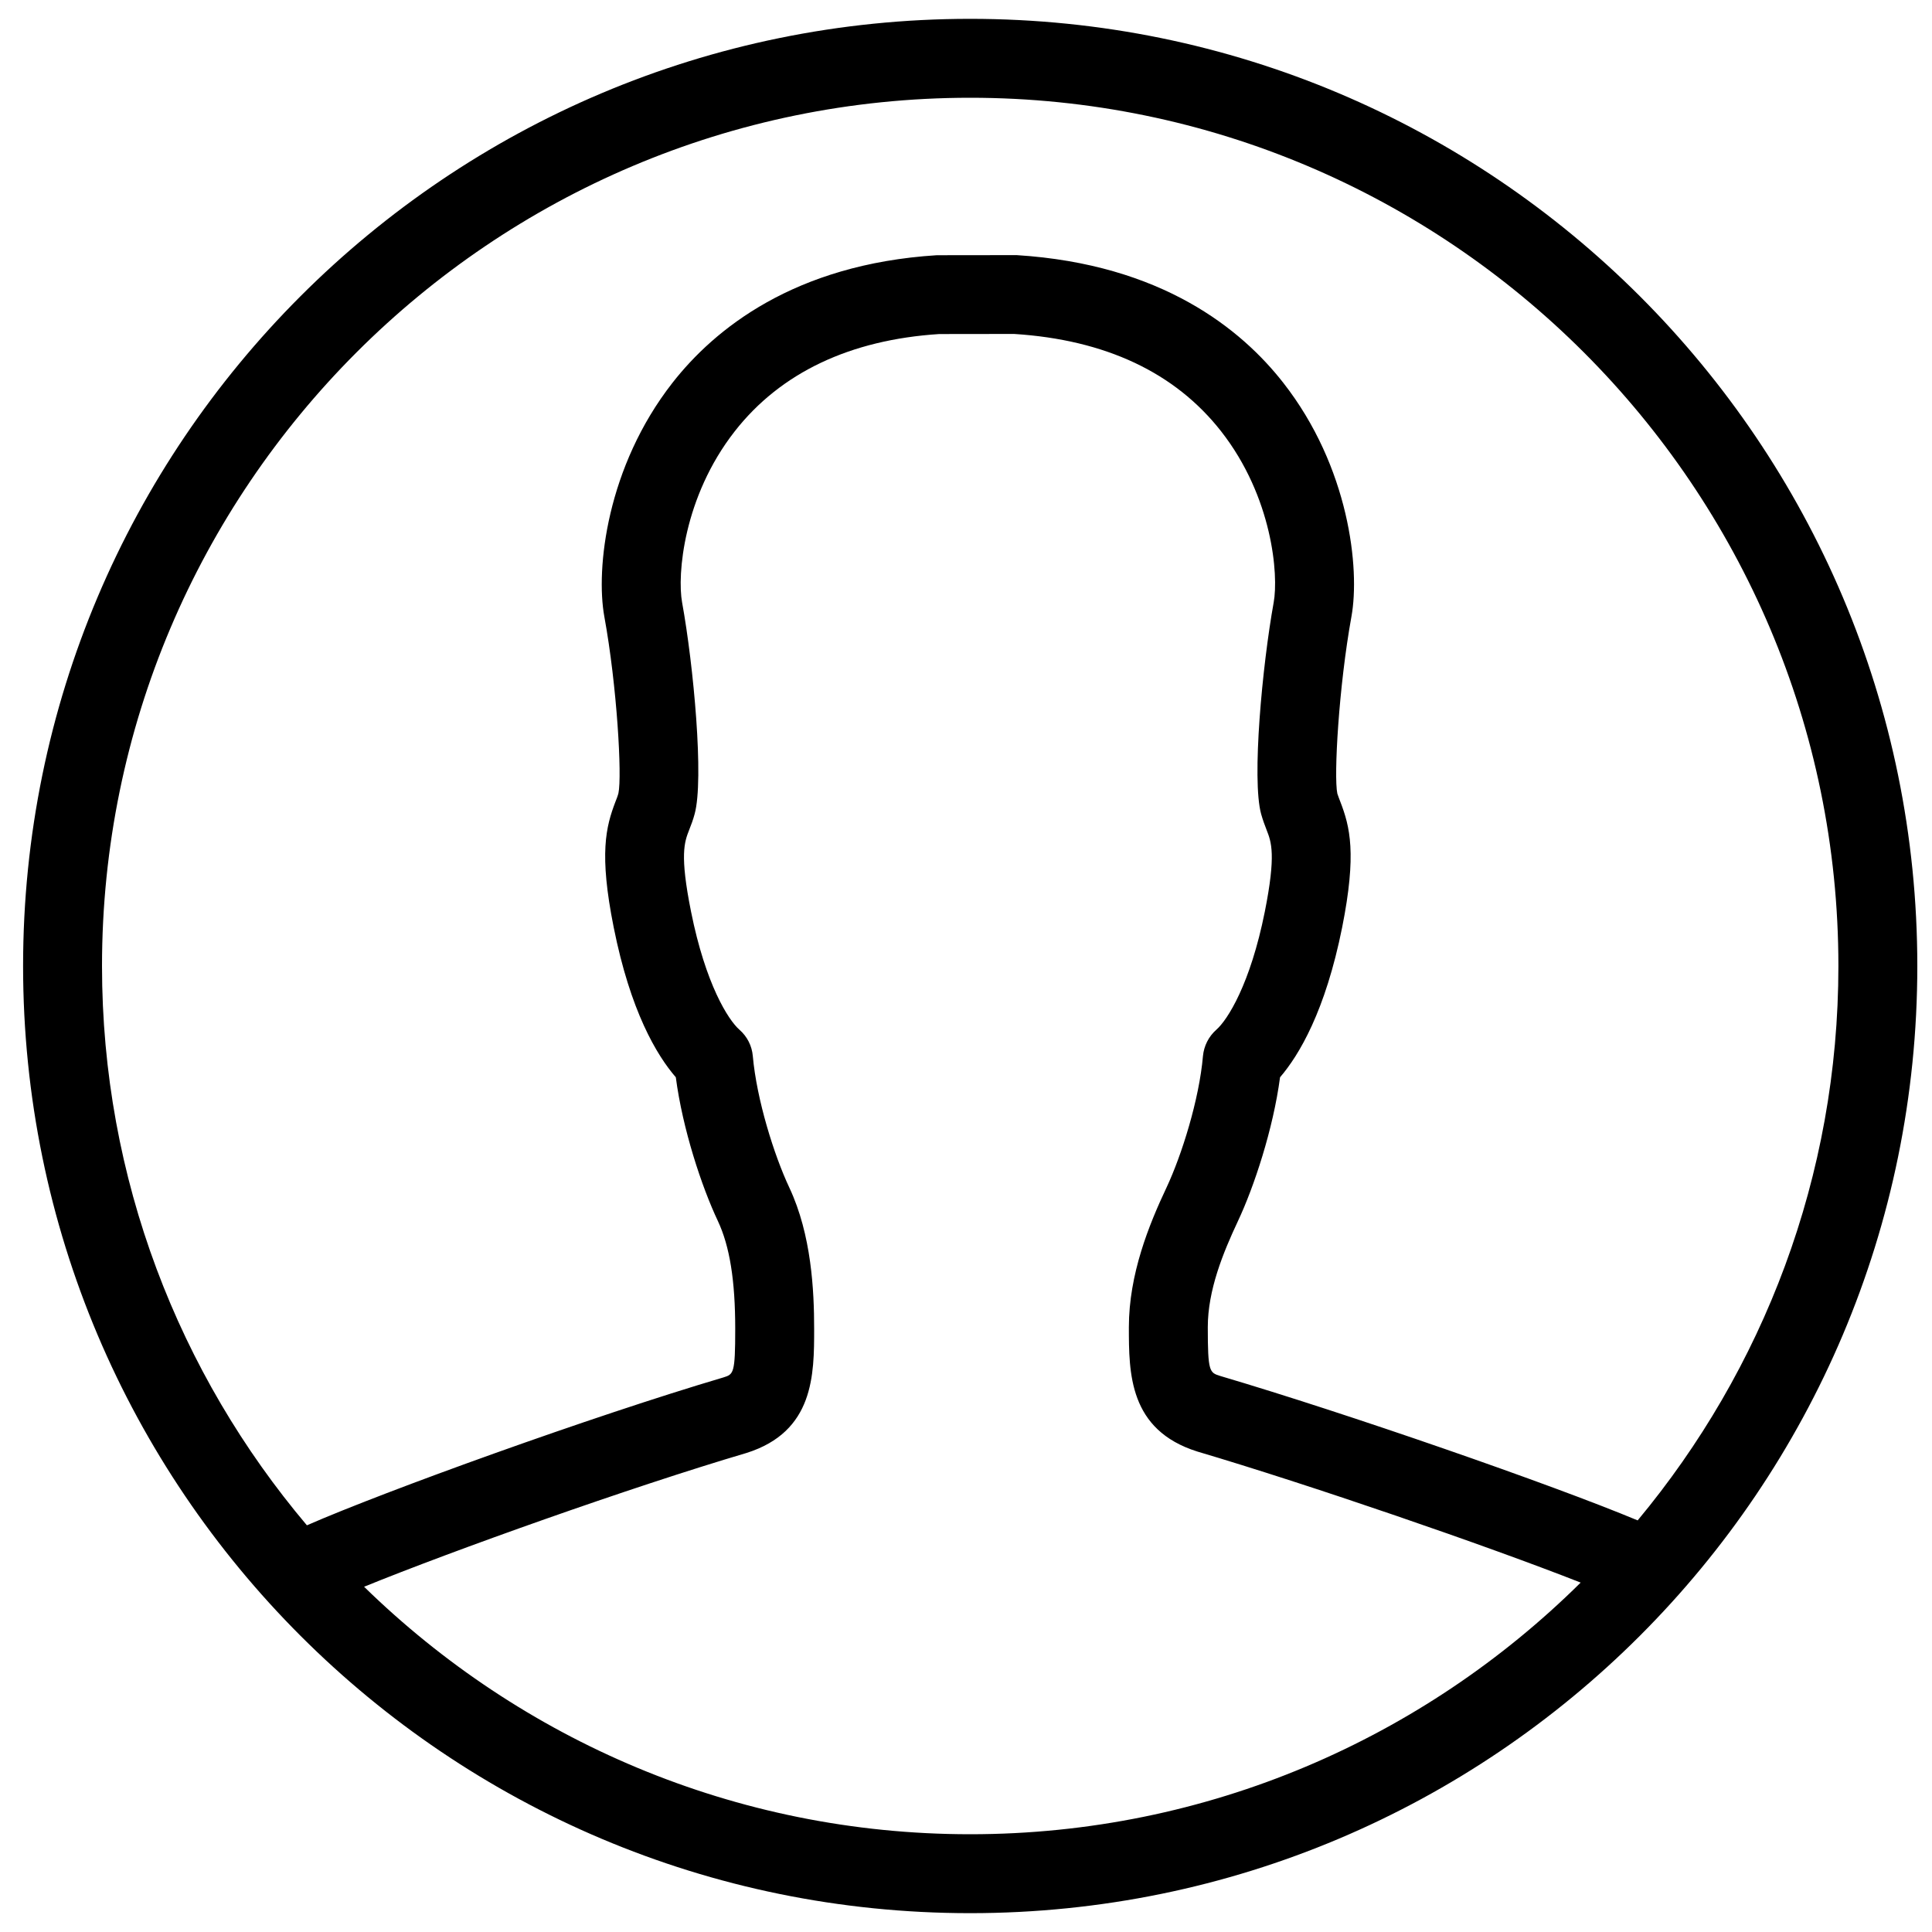
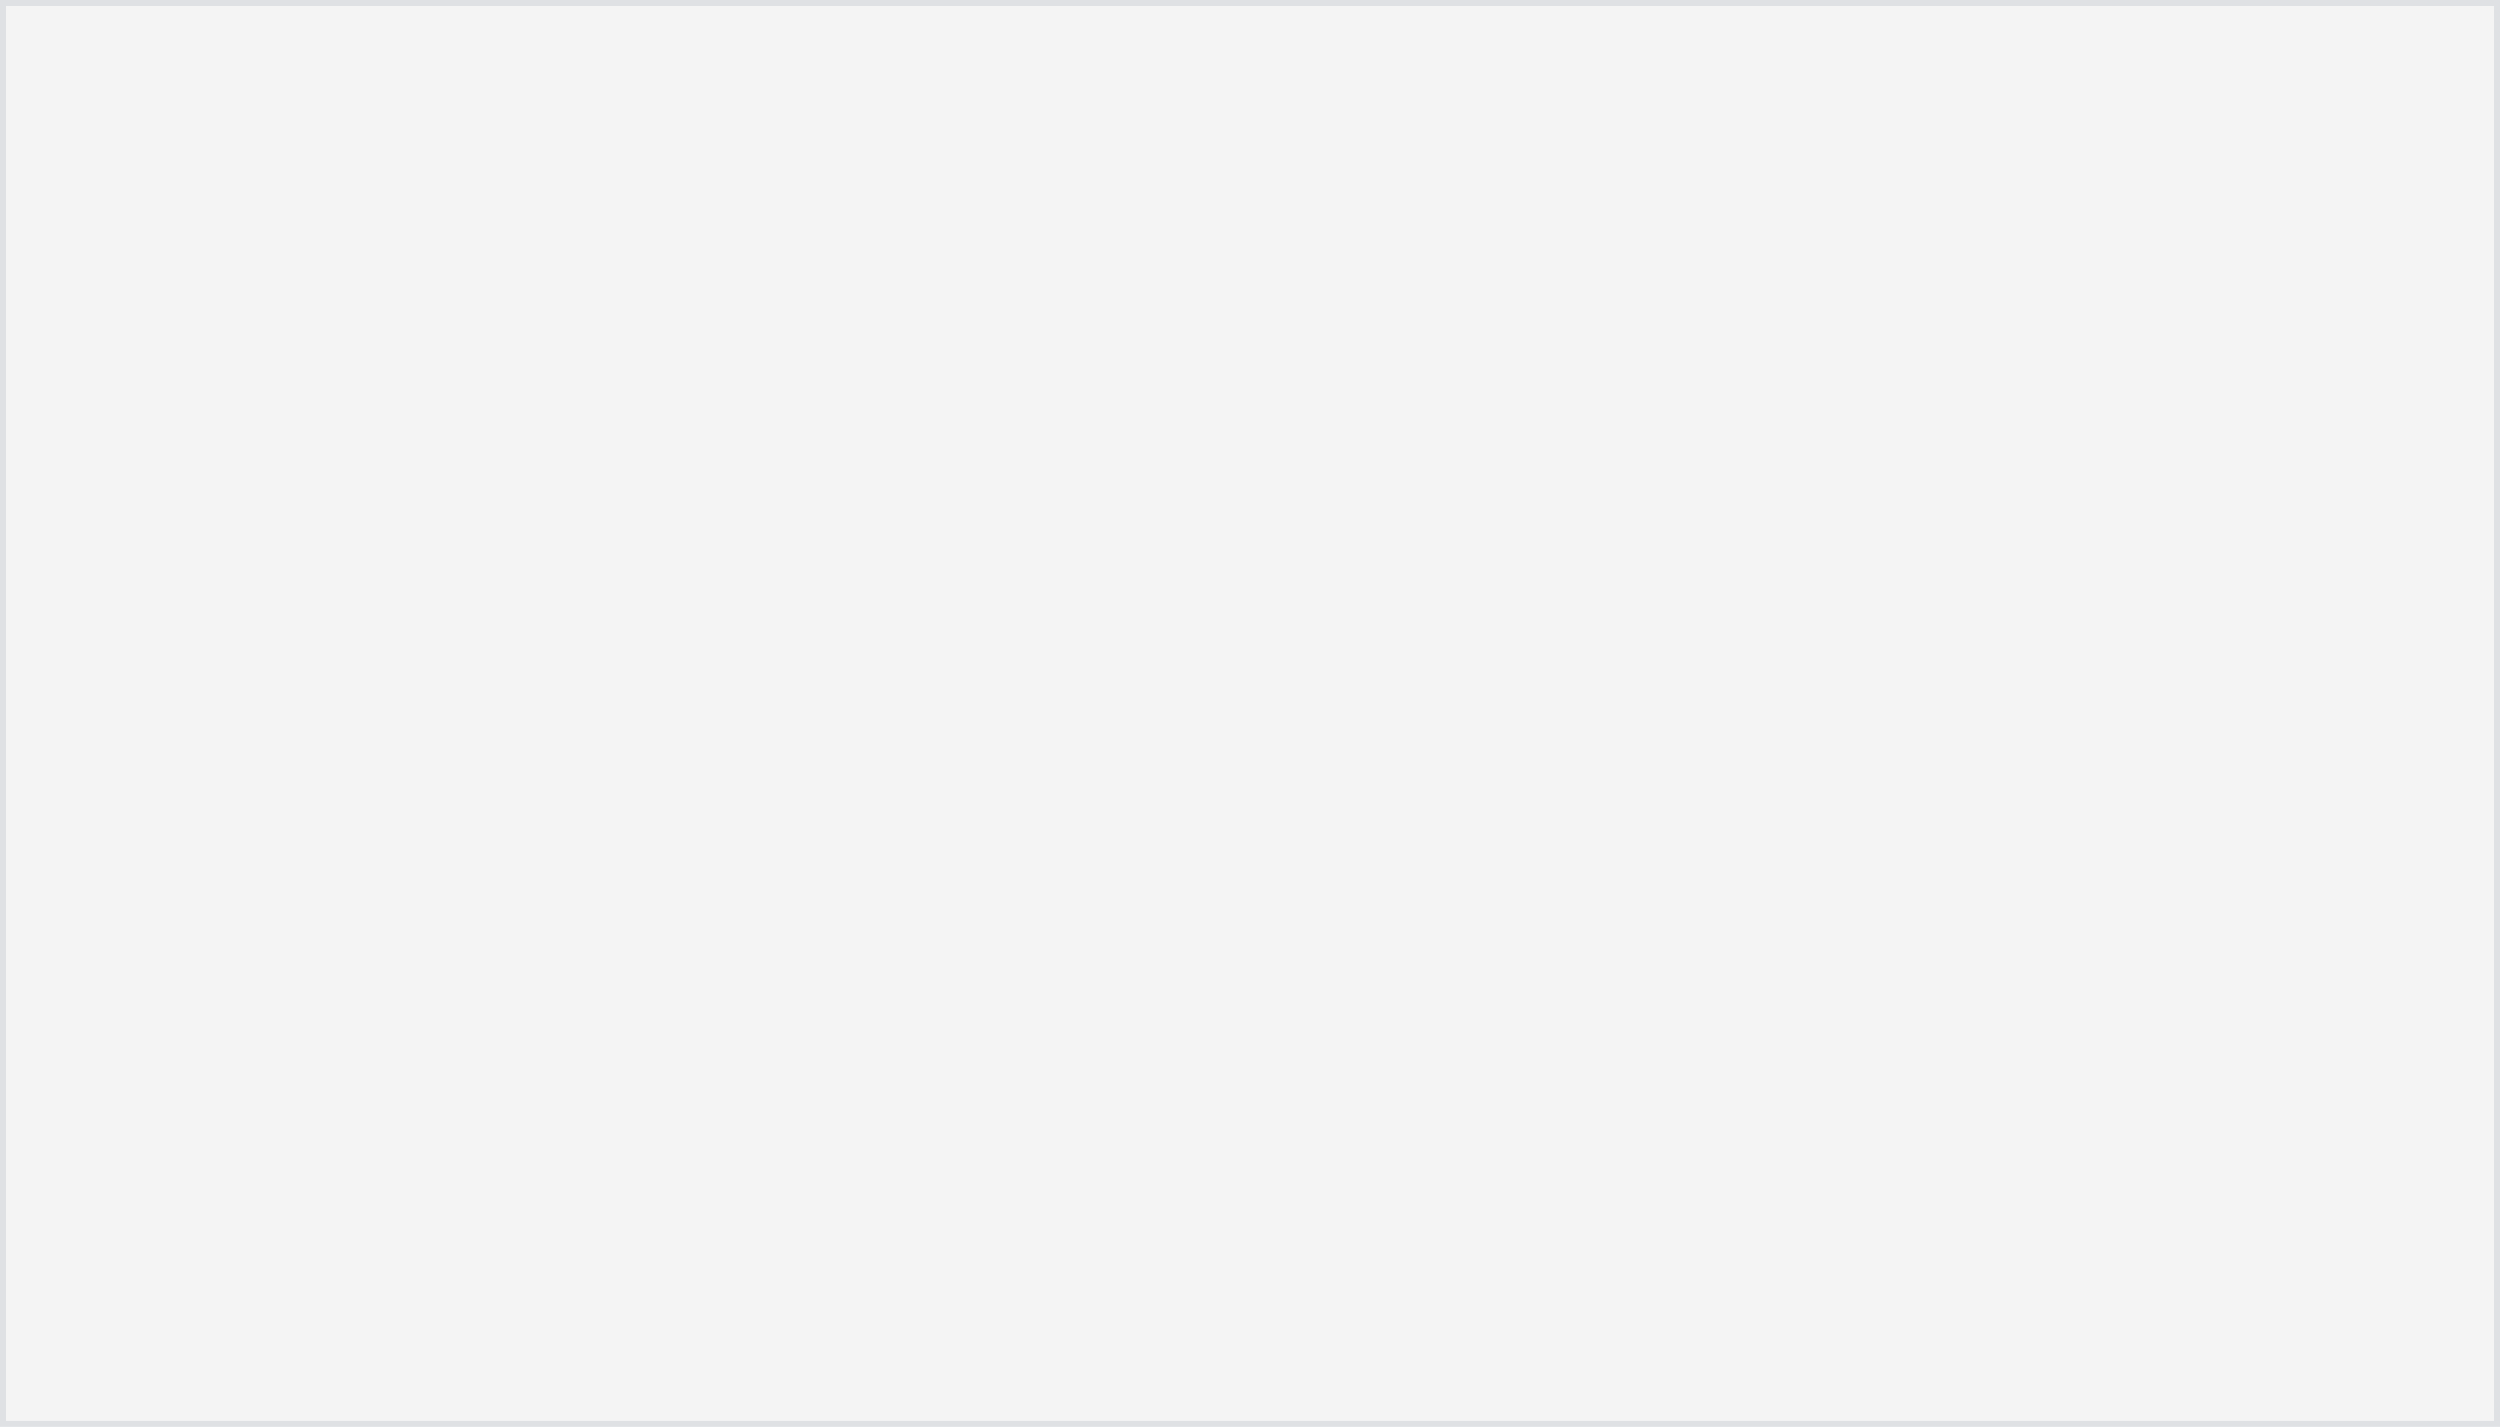
- <svg xmlns="http://www.w3.org/2000/svg" version="1.1" width="20px" height="20px">
-   <g transform="matrix(1 0 0 1 -1885 -15 )">
-     <path d="M 19.848 10  C 19.848 4.585  15.459 0.195  10.043 0.195  C 4.628 0.195  0.239 4.585  0.239 10  C 0.239 15.415  4.628 19.805  10.043 19.805  C 15.459 19.805  19.848 15.415  19.848 10  Z M 1.056 10  C 1.056 5.044  5.087 1.012  10.043 1.012  C 14.999 1.012  19.031 5.044  19.031 10  C 19.031 12.18  18.25 14.181  16.953 15.739  C 16.057 15.365  13.942 14.631  12.632 14.244  C 12.521 14.209  12.503 14.204  12.503 13.739  C 12.503 13.355  12.661 12.969  12.815 12.641  C 12.982 12.286  13.18 11.688  13.251 11.152  C 13.449 10.921  13.72 10.467  13.894 9.6  C 14.046 8.836  13.975 8.558  13.874 8.297  C 13.864 8.269  13.852 8.242  13.844 8.215  C 13.806 8.036  13.859 7.105  13.99 6.383  C 14.08 5.888  13.967 4.834  13.284 3.962  C 12.853 3.411  12.029 2.735  10.524 2.641  L 9.698 2.642  C 8.218 2.735  7.393 3.411  6.962 3.962  C 6.28 4.834  6.166 5.888  6.256 6.383  C 6.388 7.105  6.44 8.036  6.402 8.211  C 6.394 8.242  6.383 8.269  6.372 8.297  C 6.272 8.558  6.2 8.836  6.353 9.6  C 6.526 10.467  6.797 10.922  6.996 11.152  C 7.066 11.688  7.264 12.286  7.432 12.641  C 7.554 12.902  7.611 13.255  7.611 13.756  C 7.611 14.22  7.594 14.226  7.489 14.259  C 6.135 14.659  3.98 15.438  3.177 15.79  C 1.854 14.224  1.056 12.204  1.056 10  Z M 10.043 18.988  C 7.604 18.988  5.39 18.009  3.769 16.426  C 4.689 16.051  6.523 15.397  7.728 15.041  C 8.428 14.82  8.428 14.23  8.428 13.756  C 8.428 13.363  8.401 12.783  8.171 12.294  C 8.013 11.958  7.833 11.383  7.793 10.932  C 7.784 10.827  7.735 10.73  7.655 10.66  C 7.539 10.559  7.304 10.188  7.154 9.439  C 7.035 8.847  7.085 8.717  7.134 8.592  C 7.155 8.539  7.175 8.486  7.191 8.426  C 7.289 8.068  7.18 6.89  7.061 6.236  C 7.009 5.952  7.074 5.145  7.606 4.465  C 8.082 3.856  8.803 3.517  9.723 3.458  L 10.498 3.457  C 11.443 3.517  12.164 3.856  12.641 4.465  C 13.173 5.145  13.237 5.952  13.185 6.237  C 13.067 6.89  12.957 8.068  13.055 8.426  C 13.072 8.486  13.091 8.539  13.112 8.592  C 13.161 8.717  13.211 8.847  13.093 9.439  C 12.943 10.188  12.707 10.559  12.591 10.66  C 12.512 10.73  12.463 10.827  12.453 10.932  C 12.414 11.383  12.233 11.958  12.076 12.293  C 11.894 12.678  11.686 13.191  11.686 13.739  C 11.686 14.213  11.686 14.803  12.394 15.026  C 13.547 15.367  15.39 16  16.363 16.383  C 14.738 17.992  12.505 18.988  10.043 18.988  Z " fill-rule="nonzero" fill="#000000" stroke="none" transform="matrix(1 0 0 1 1885 15 )" />
+ <svg xmlns="http://www.w3.org/2000/svg" version="1.1" width="417px" height="238px">
+   <g transform="matrix(1 0 0 1 -16 -568 )">
+     <path d="M 17 569  L 432 569  L 432 805  L 17 805  L 17 569  Z " fill-rule="nonzero" fill="#f4f4f4" stroke="none" />
+     <path d="M 16.5 568.5  L 432.5 568.5  L 432.5 805.5  L 16.5 805.5  L 16.5 568.5  Z " stroke-width="1" stroke="#dadce0" fill="none" stroke-opacity="0.867" />
  </g>
</svg>
